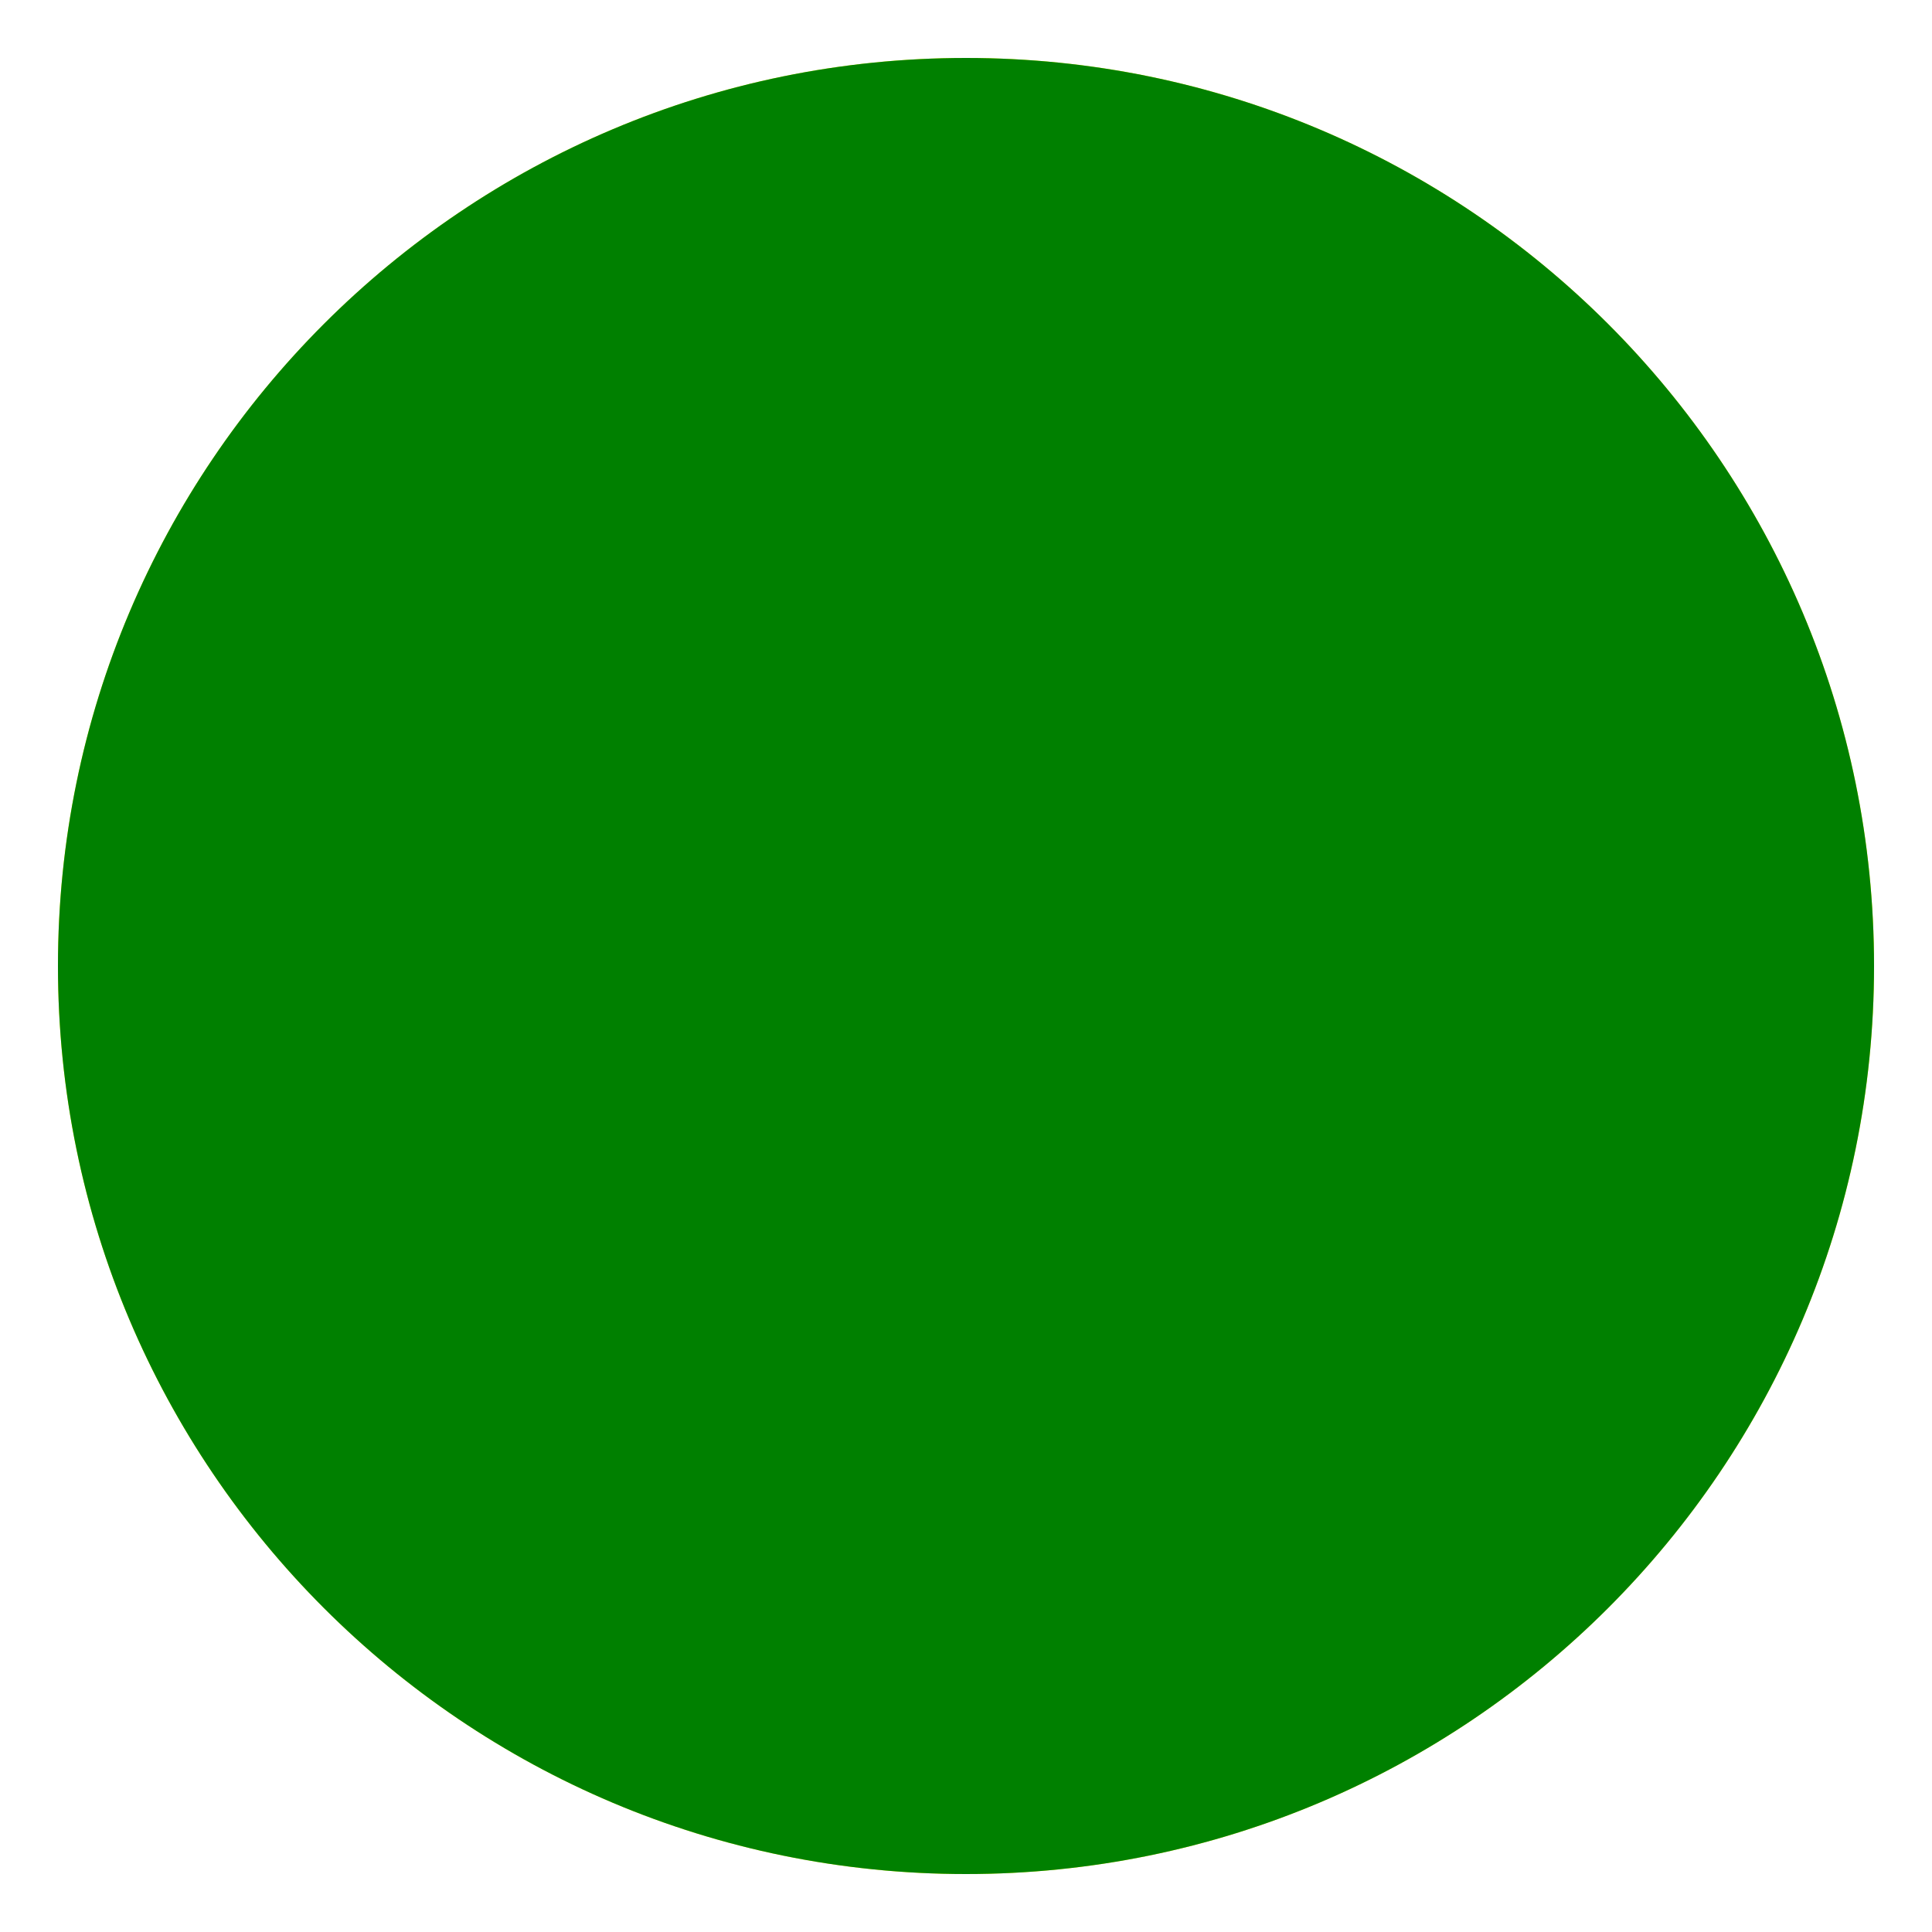
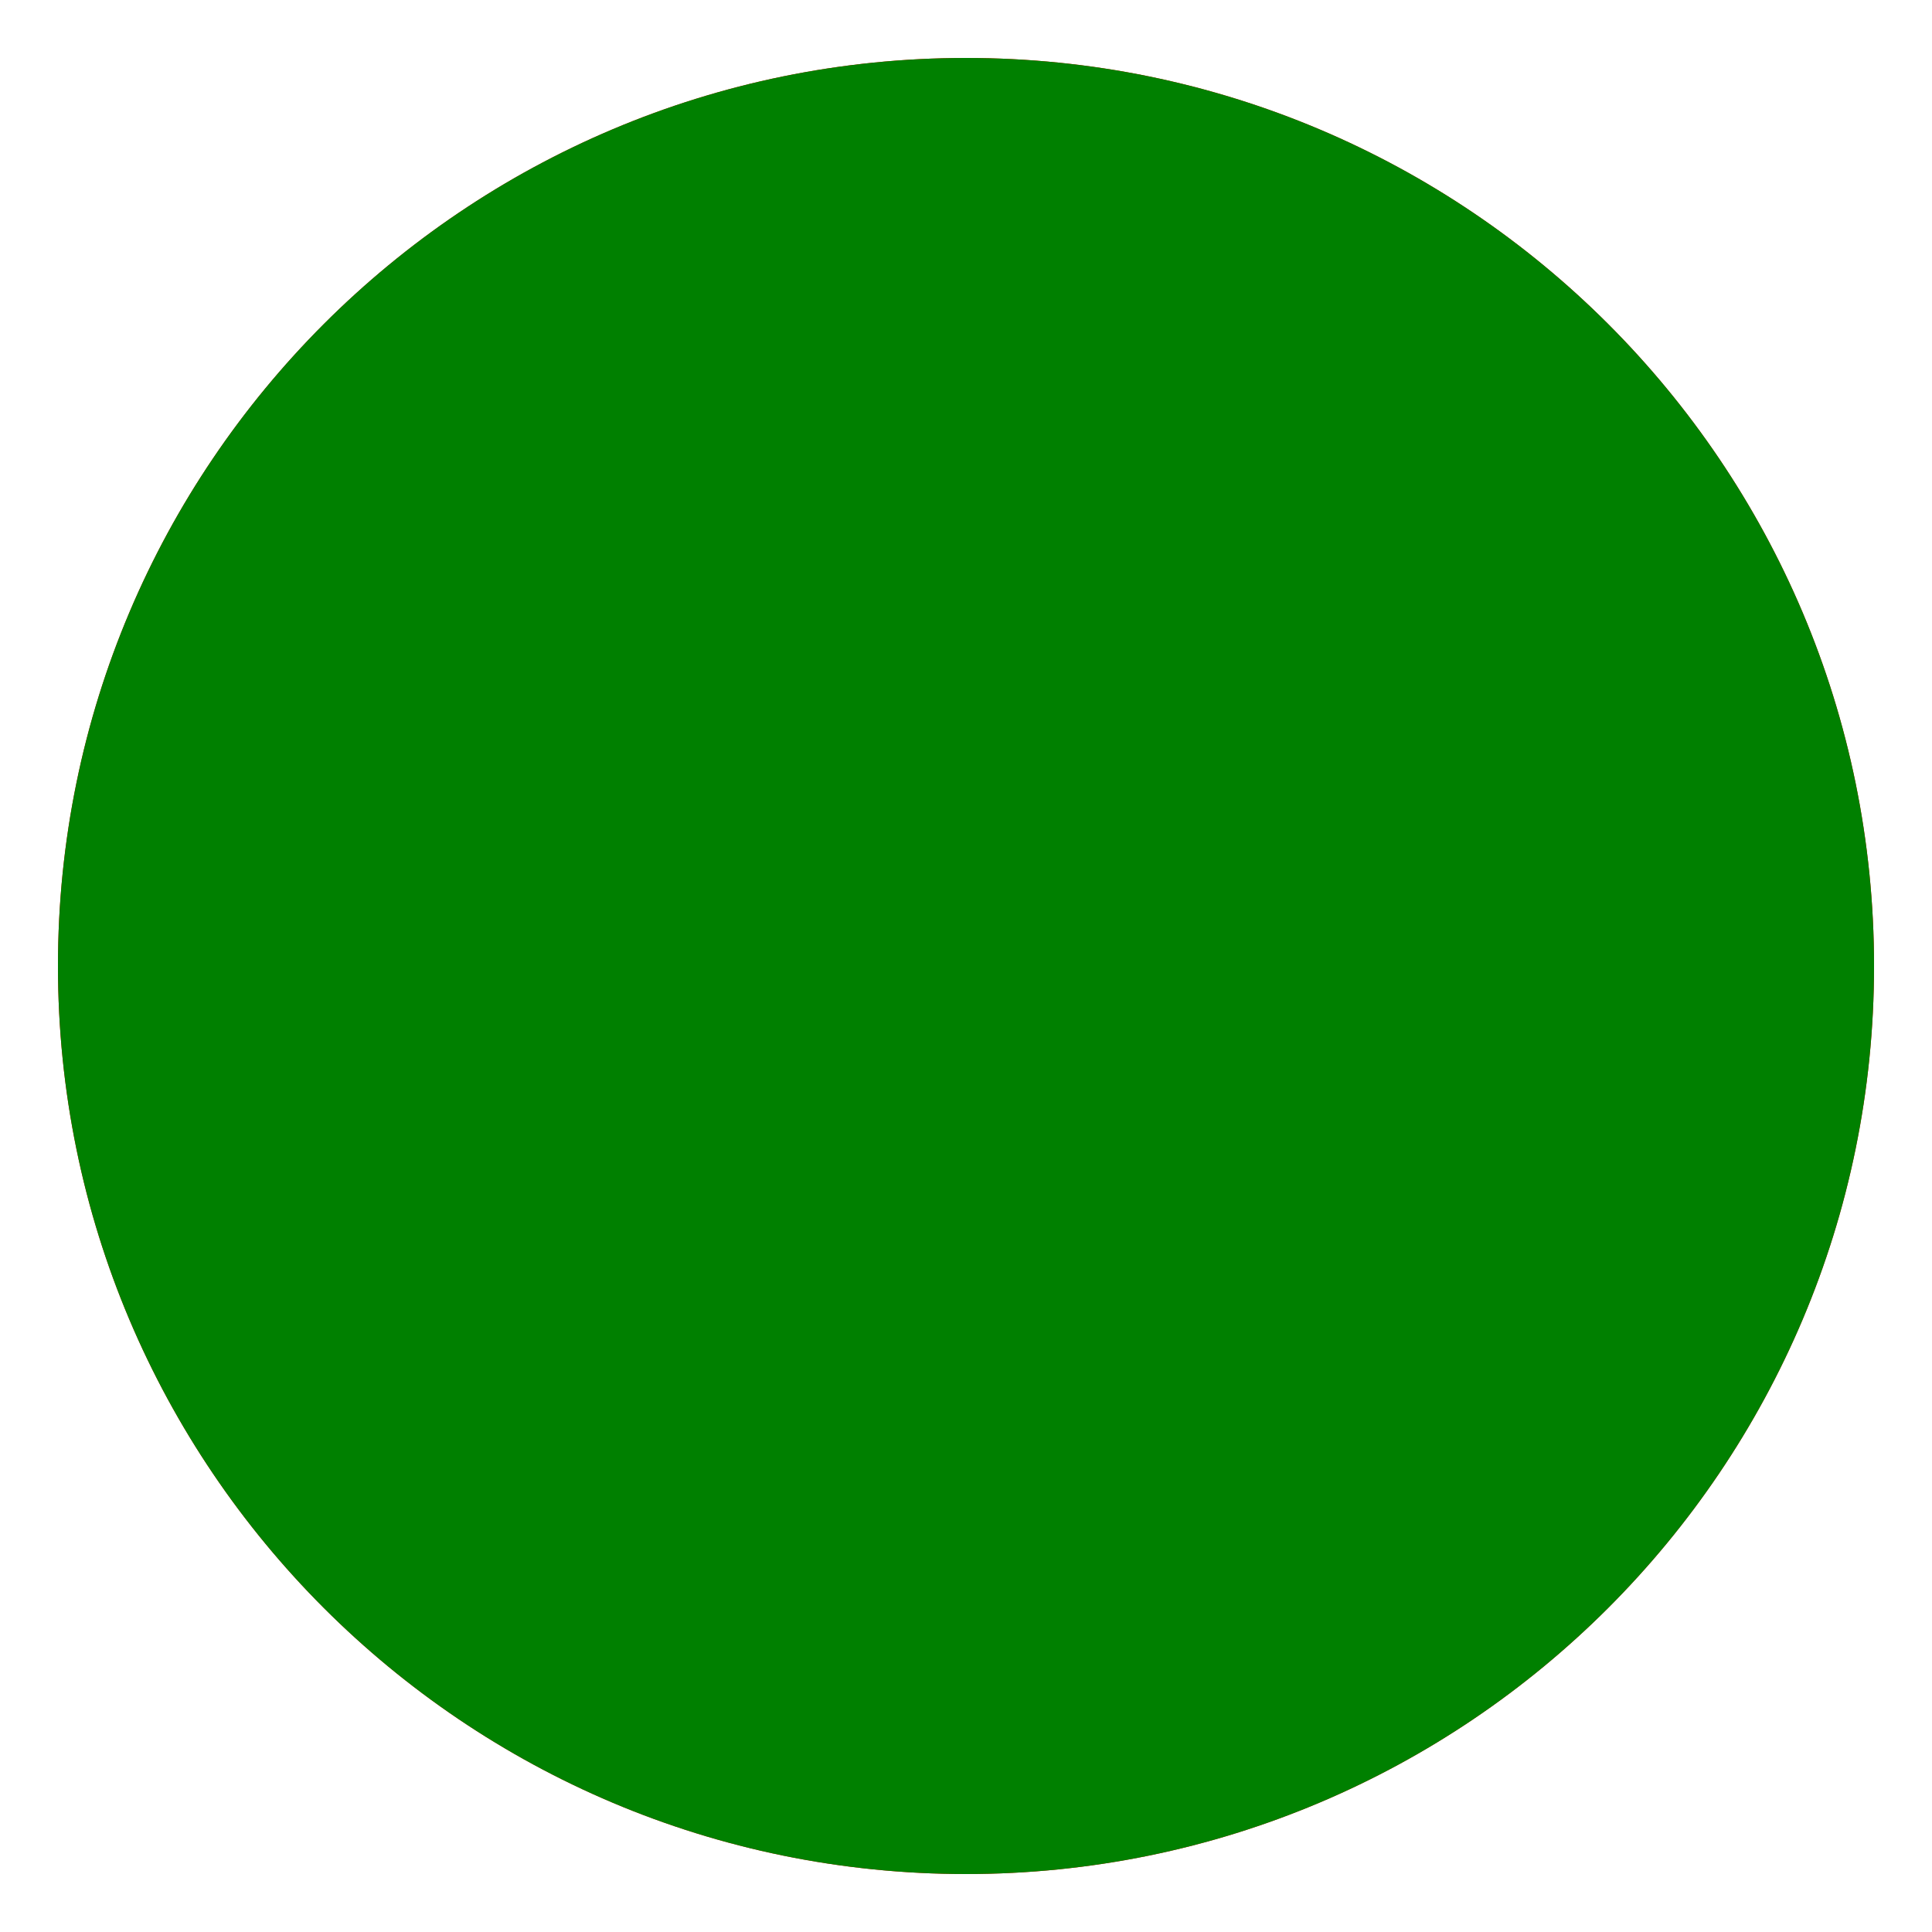
<svg xmlns="http://www.w3.org/2000/svg" width="100" height="100">
-   <view id="gh-light-mode-only" />
-   <circle cx="50" cy="50" r="47" fill="yellow" />
-   <view id="gh-dark-mode-only" />
+   <view id="gh-light-mode-only" viewBox="0 0 93 20" />
+   <circle cx="50" cy="50" r="47" fill="red" />
+   <view id="gh-dark-mode-only" viewBox="0 0 93 20" />
  <circle cx="50" cy="50" r="47" fill="green" />
</svg>
